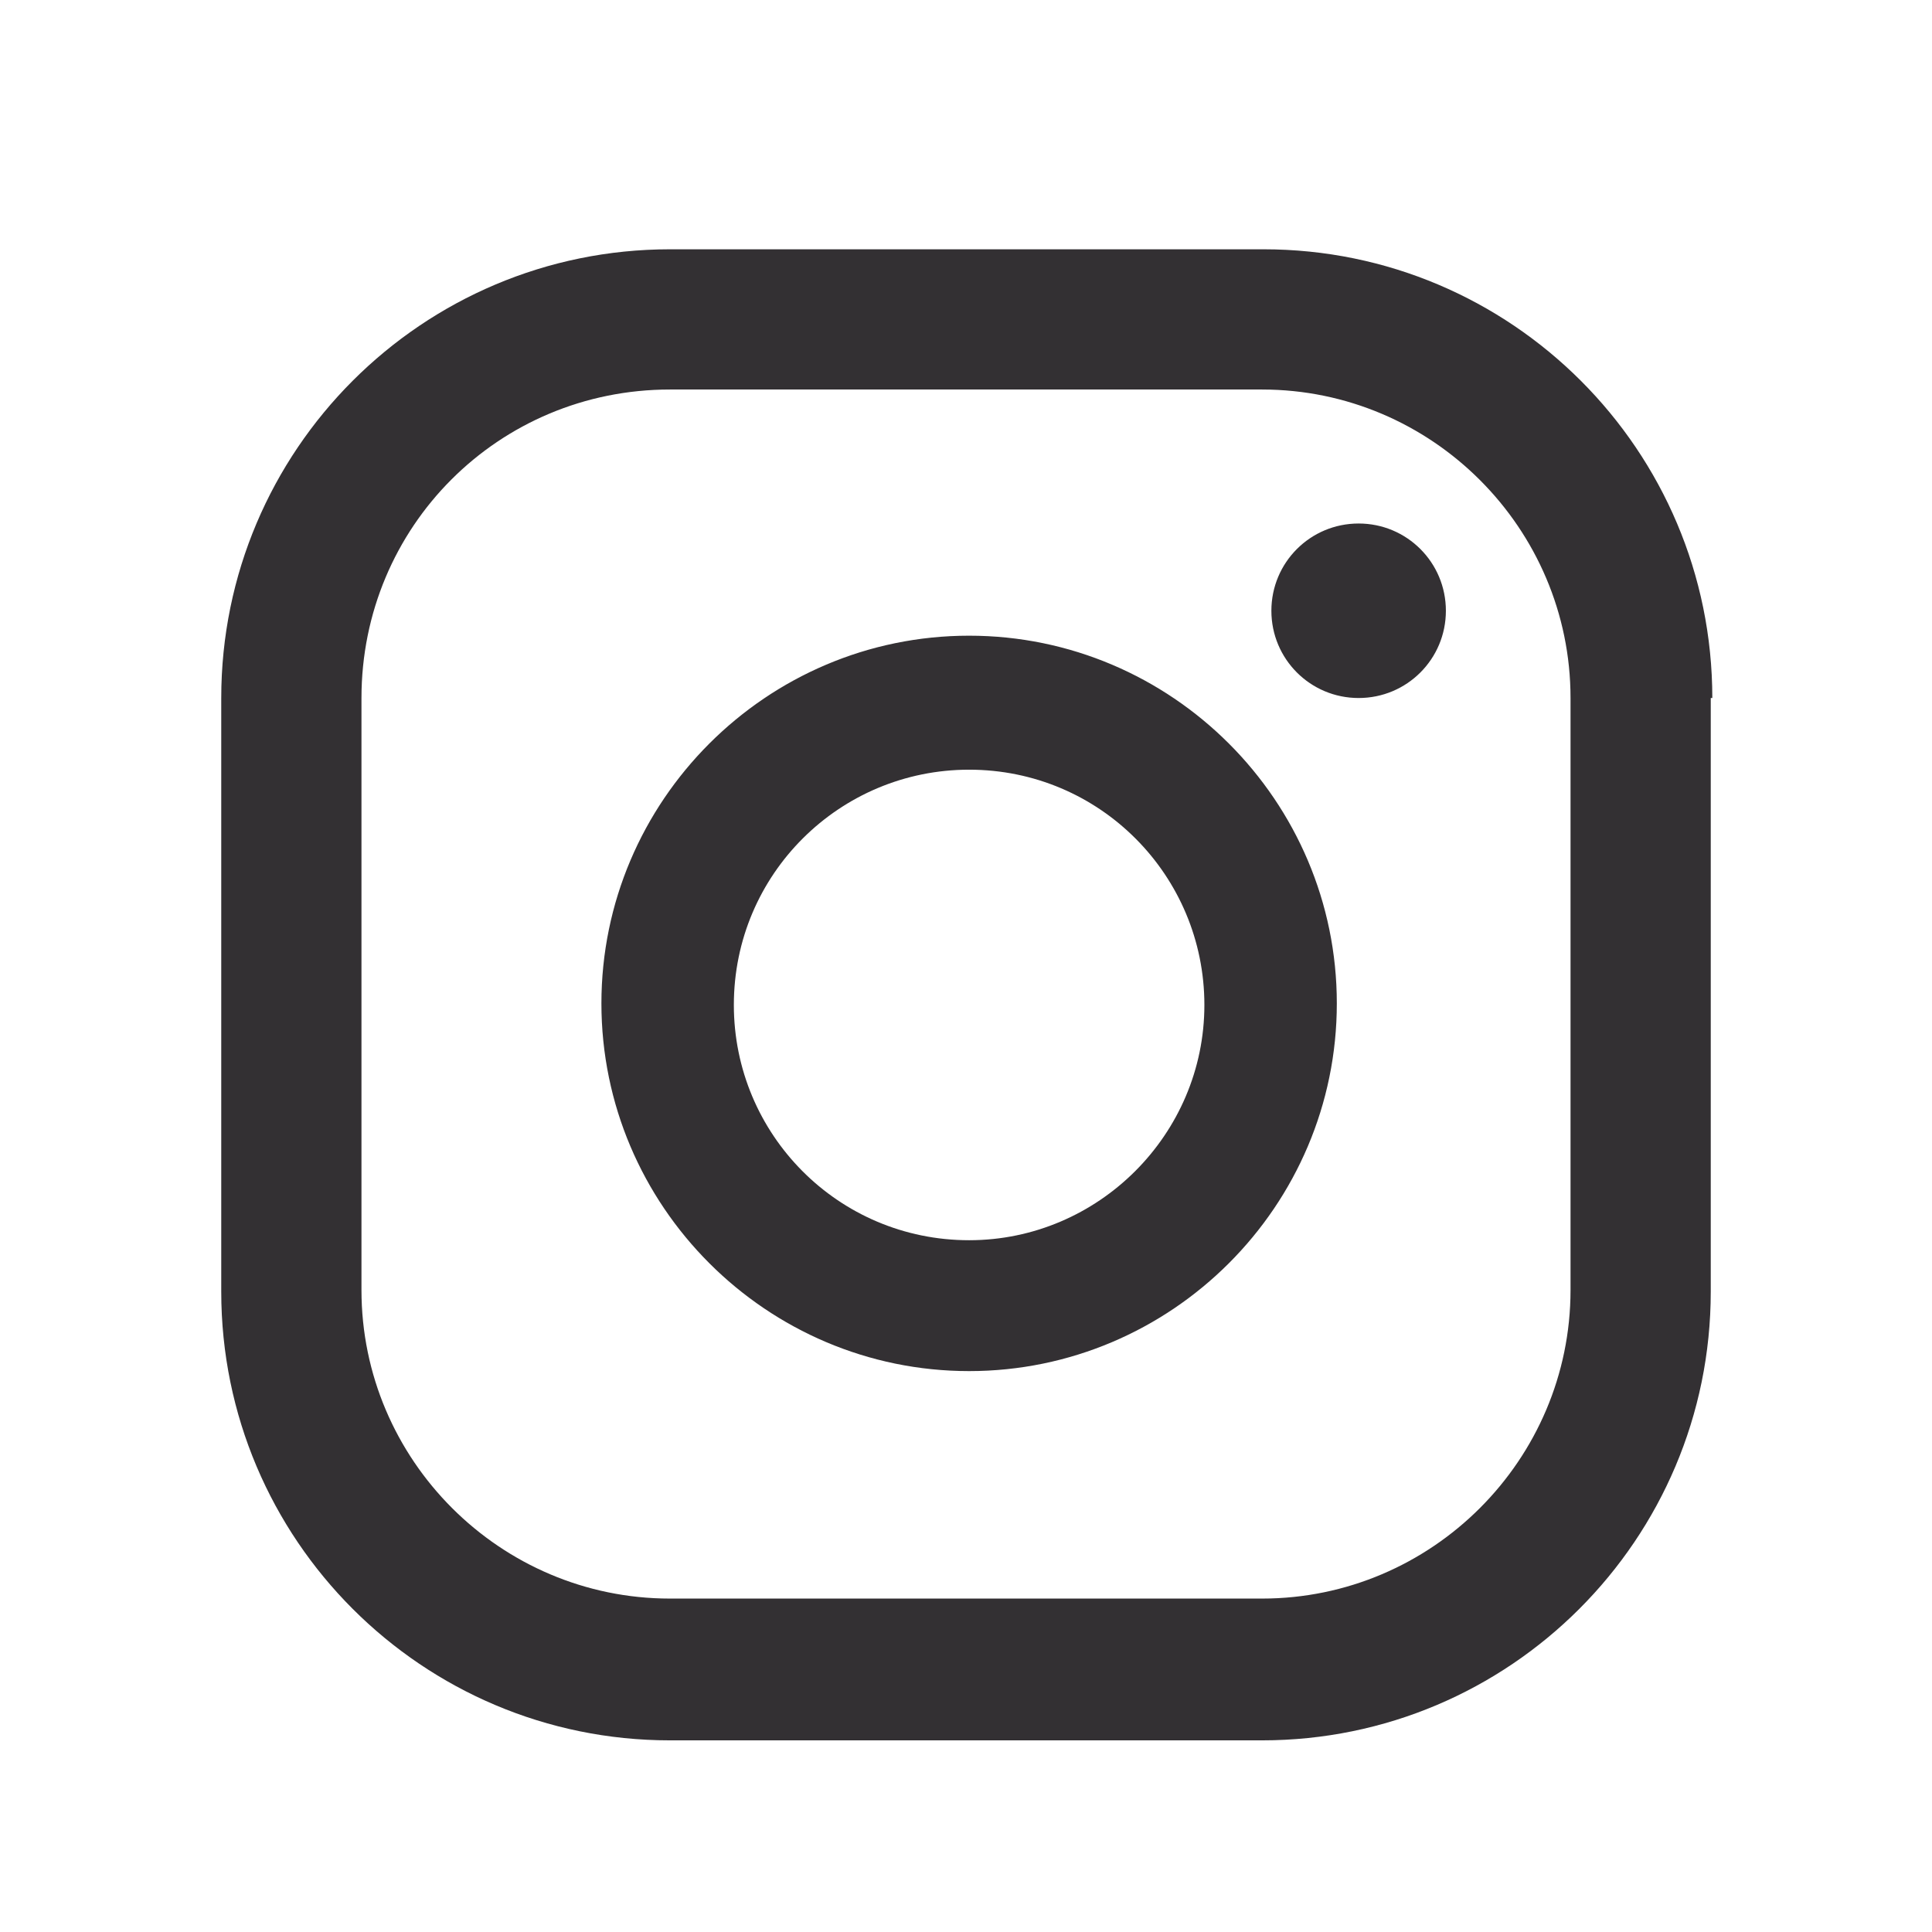
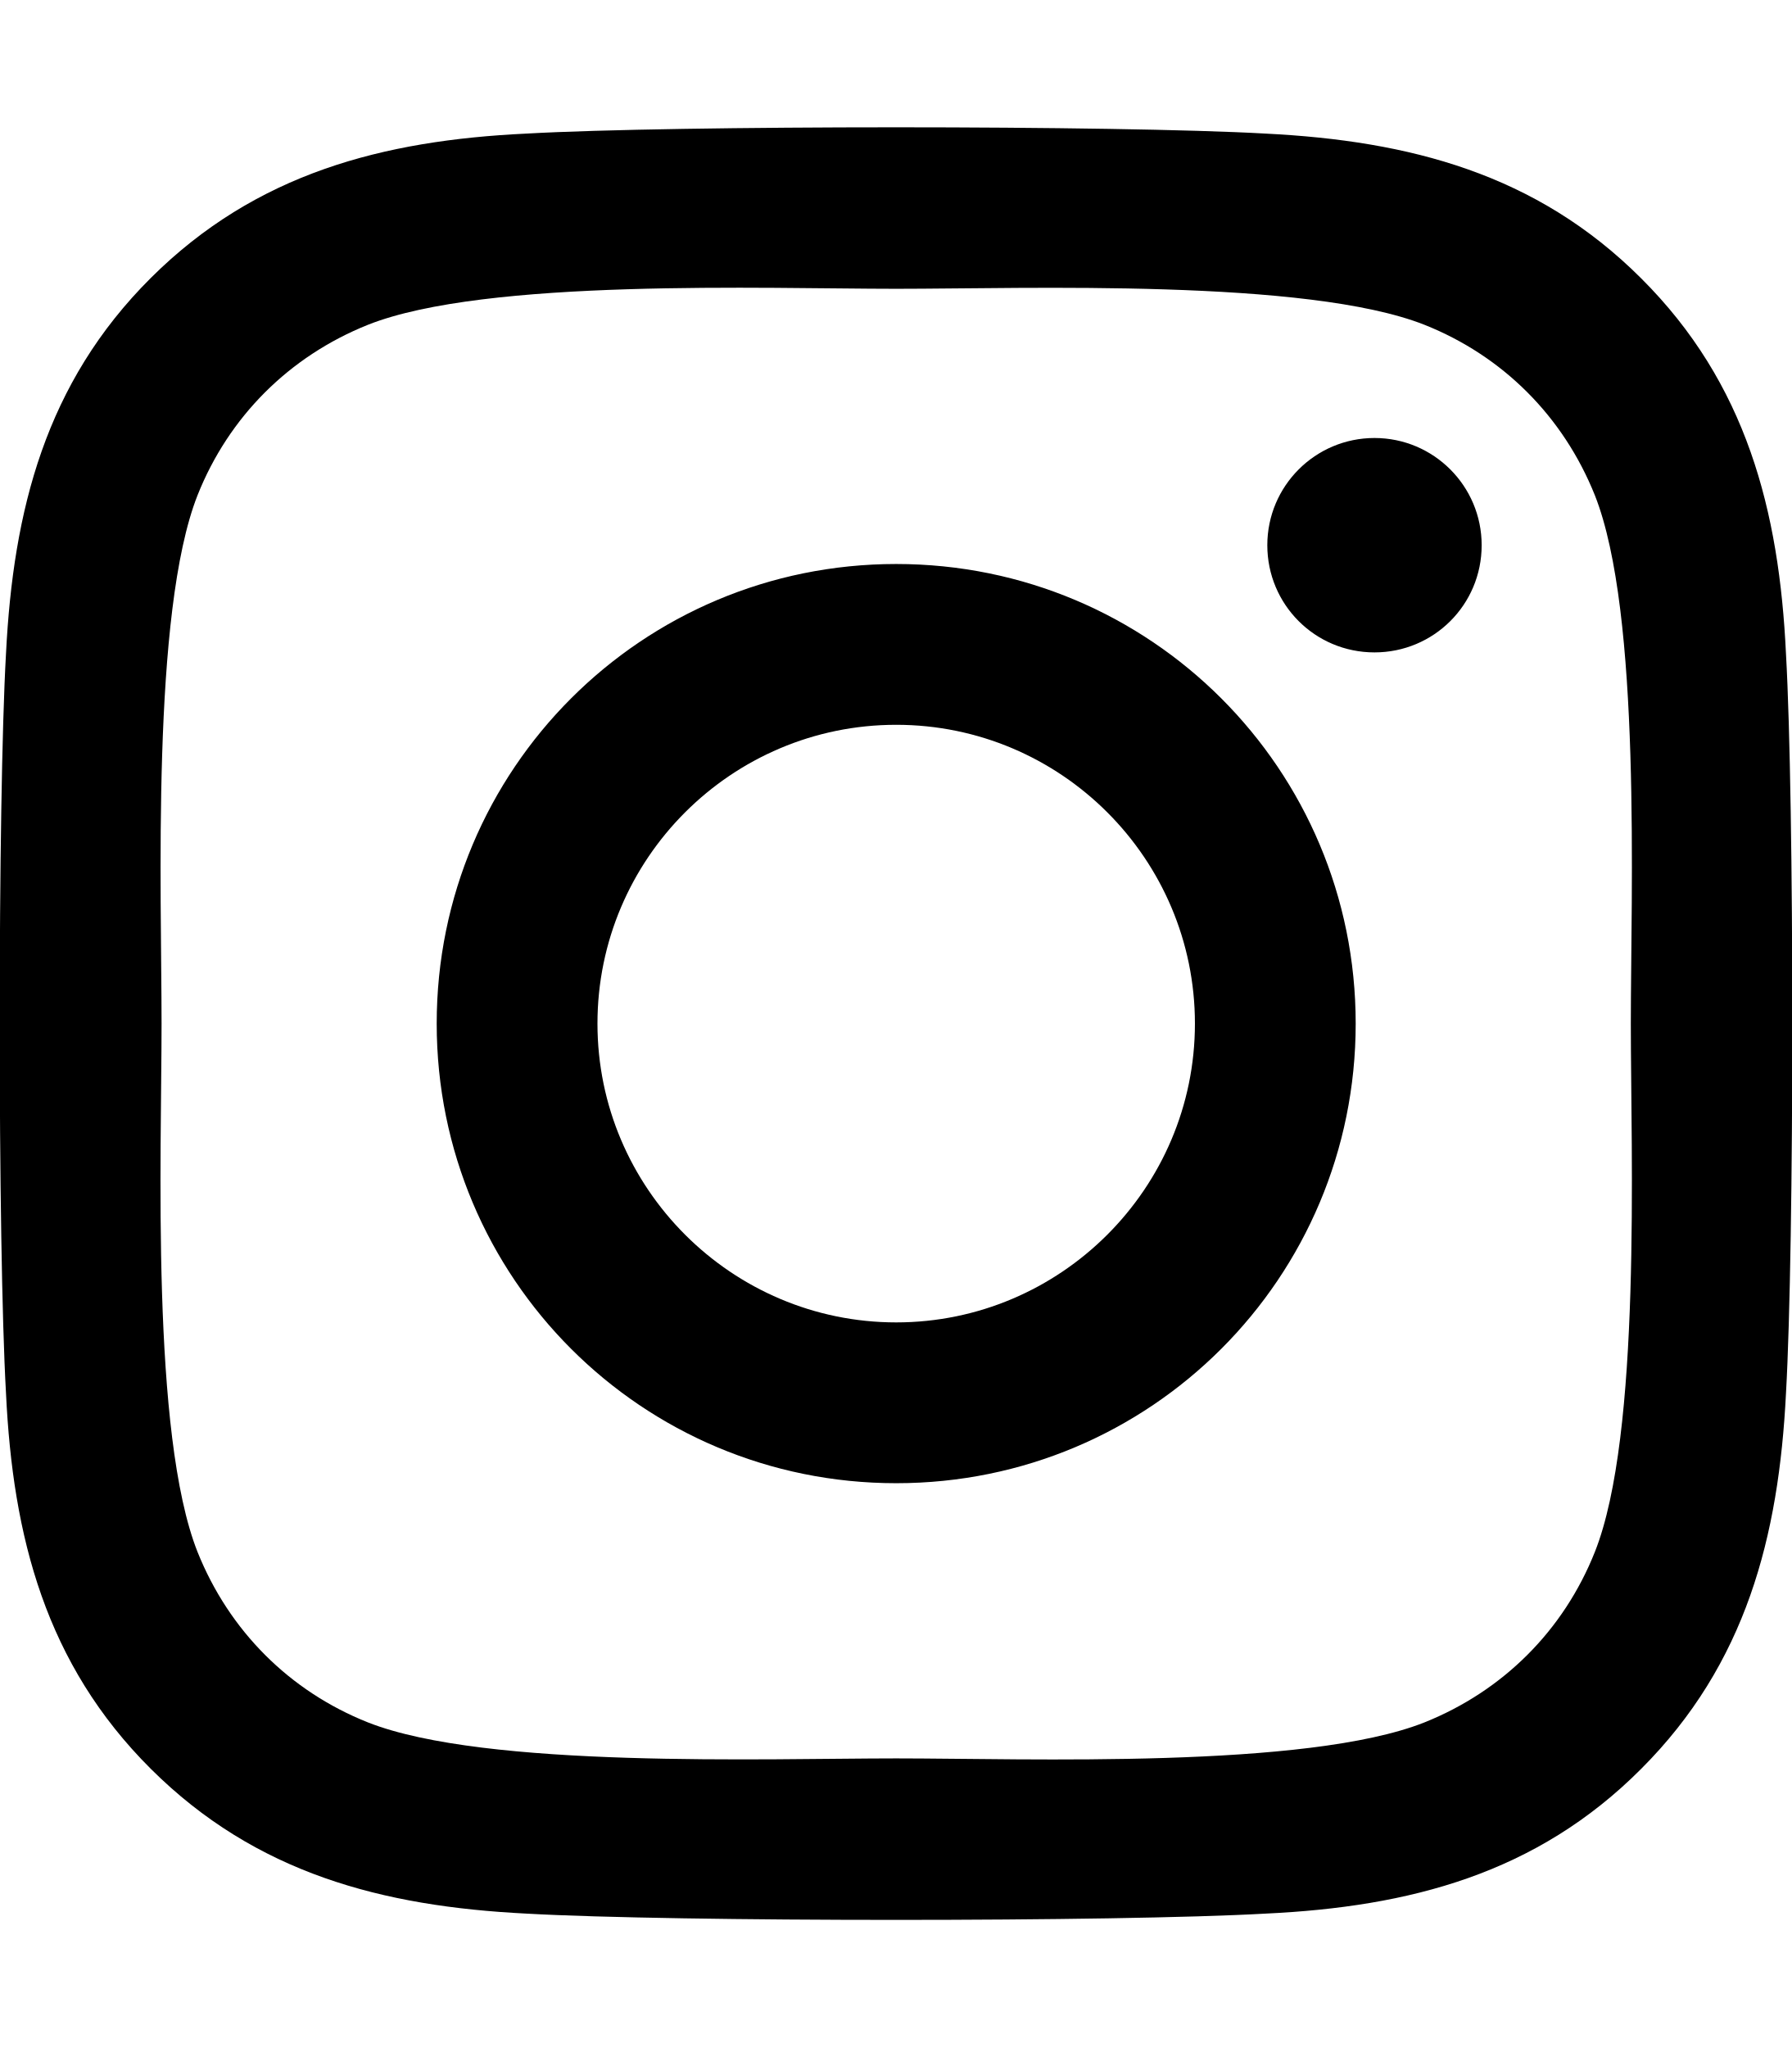
- <svg xmlns="http://www.w3.org/2000/svg" viewBox="0 0 124 124" id="instagram">
-   <path fill="#333033" d="M87.2 33.6c-3.1 0-5.6 2.5-5.6 5.6 0 3.1 2.5 5.6 5.6 5.6 3.1 0 5.6-2.5 5.6-5.6 0-3.1-2.5-5.6-5.6-5.6zm-25 7.2c-13 0-23.6 10.6-23.6 23.6S49.2 88 62.2 88s23.6-10.6 23.6-23.6-10.6-23.6-23.6-23.6zm0 38.8c-8.4 0-15.1-6.8-15.1-15.1 0-8.4 6.8-15.1 15.1-15.1 8.4 0 15.1 6.8 15.1 15.1s-6.8 15.1-15.1 15.1zm47.7-34.8C109.9 28.9 97 16 81.1 16H43c-15.9 0-28.8 12.9-28.8 28.8v38.1c0 15.9 12.9 28.8 28.8 28.8h38c15.9 0 28.8-12.9 28.8-28.8V44.8zm-9.1 38c0 10.9-8.9 19.8-19.8 19.8H43c-10.9 0-19.8-8.9-19.8-19.8v-38C23.2 33.8 32 25 43 25h38c10.9 0 19.8 8.9 19.8 19.8v38z" />
+ <svg xmlns="http://www.w3.org/2000/svg" viewBox="0 0 448 512">
+   <path d="M224.1 141c-63.6 0-114.9 51.3-114.9 114.9s51.3 114.9 114.9 114.9S339 319.5 339 255.9 287.7 141 224.1 141zm0 189.6c-41.1 0-74.7-33.5-74.7-74.7s33.5-74.7 74.7-74.7 74.7 33.5 74.7 74.7-33.6 74.7-74.7 74.7zm146.4-194.3c0 14.9-12 26.8-26.8 26.8-14.9 0-26.8-12-26.8-26.8s12-26.8 26.8-26.8 26.8 12 26.8 26.8zm76.1 27.2c-1.7-35.9-9.9-67.7-36.2-93.9-26.2-26.2-58-34.4-93.9-36.2-37-2.1-147.9-2.1-184.9 0-35.8 1.7-67.6 9.9-93.9 36.1s-34.4 58-36.2 93.9c-2.1 37-2.1 147.9 0 184.9 1.7 35.9 9.9 67.7 36.2 93.9s58 34.4 93.9 36.2c37 2.1 147.9 2.1 184.9 0 35.9-1.7 67.7-9.9 93.9-36.2 26.2-26.2 34.4-58 36.2-93.9 2.1-37 2.1-147.8 0-184.8zM398.8 388c-7.8 19.6-22.9 34.7-42.6 42.6-29.5 11.7-99.5 9-132.1 9s-102.7 2.6-132.1-9c-19.6-7.8-34.7-22.9-42.6-42.6-11.7-29.5-9-99.5-9-132.1s-2.6-102.7 9-132.1c7.8-19.6 22.9-34.7 42.6-42.6 29.5-11.7 99.5-9 132.1-9s102.7-2.6 132.1 9c19.6 7.8 34.7 22.9 42.6 42.6 11.7 29.5 9 99.5 9 132.1s2.7 102.7-9 132.1z" />
</svg>
